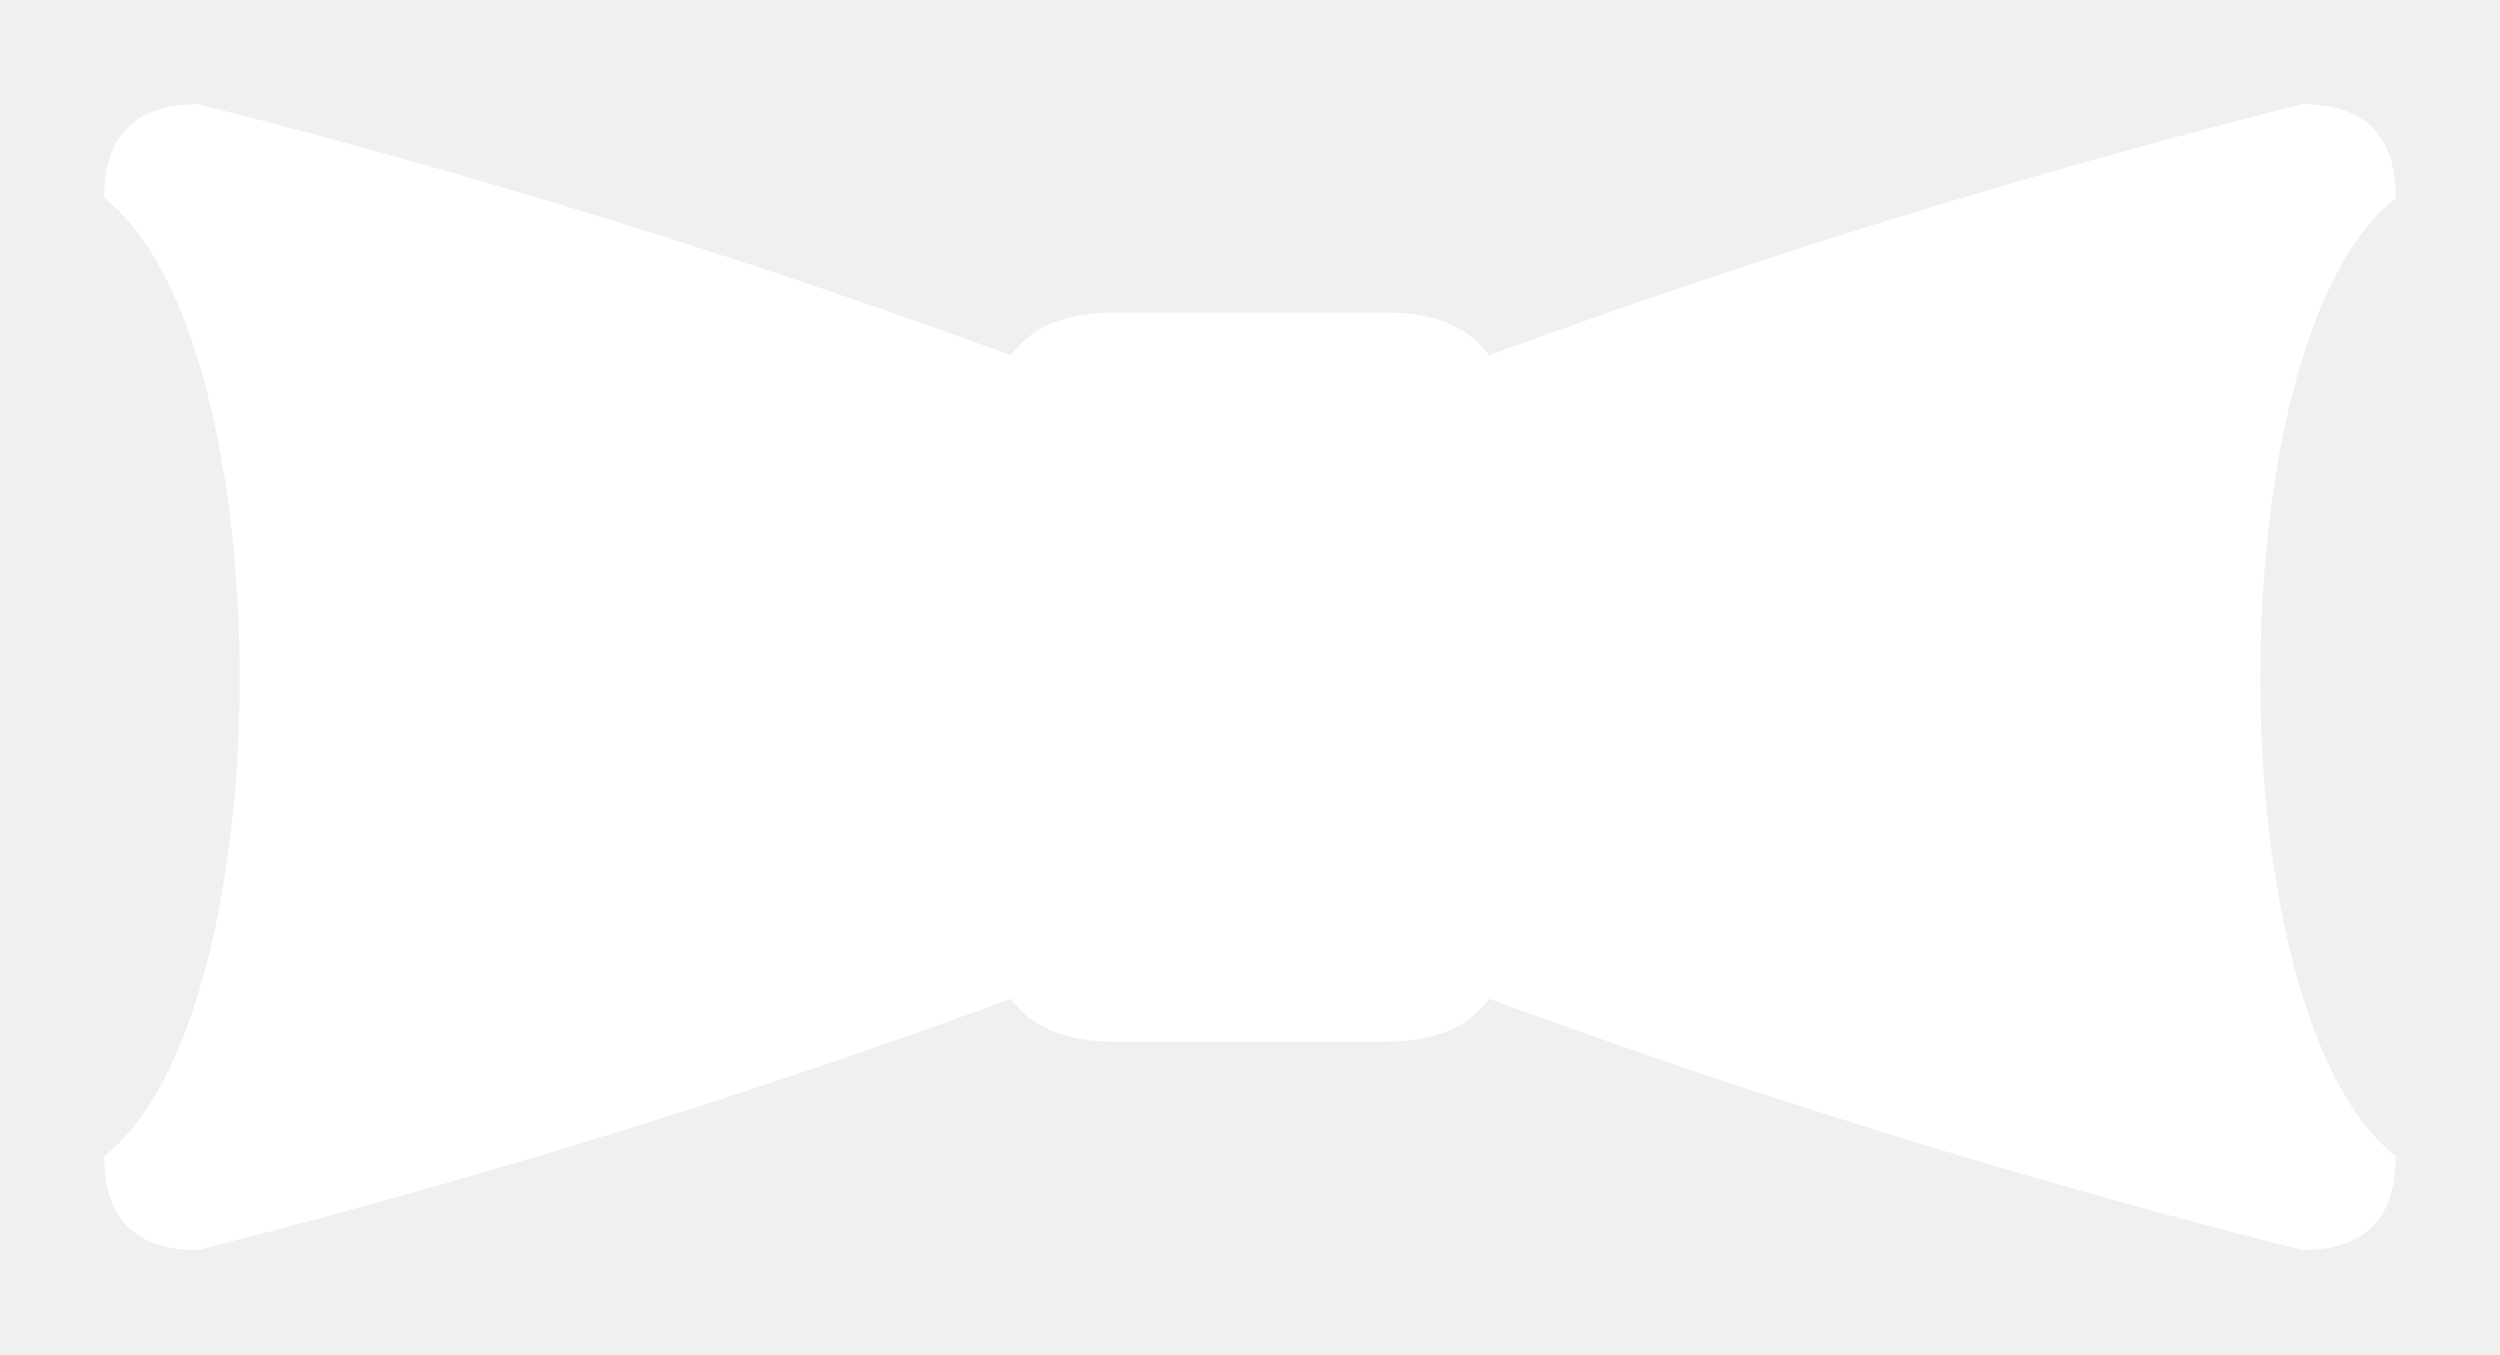
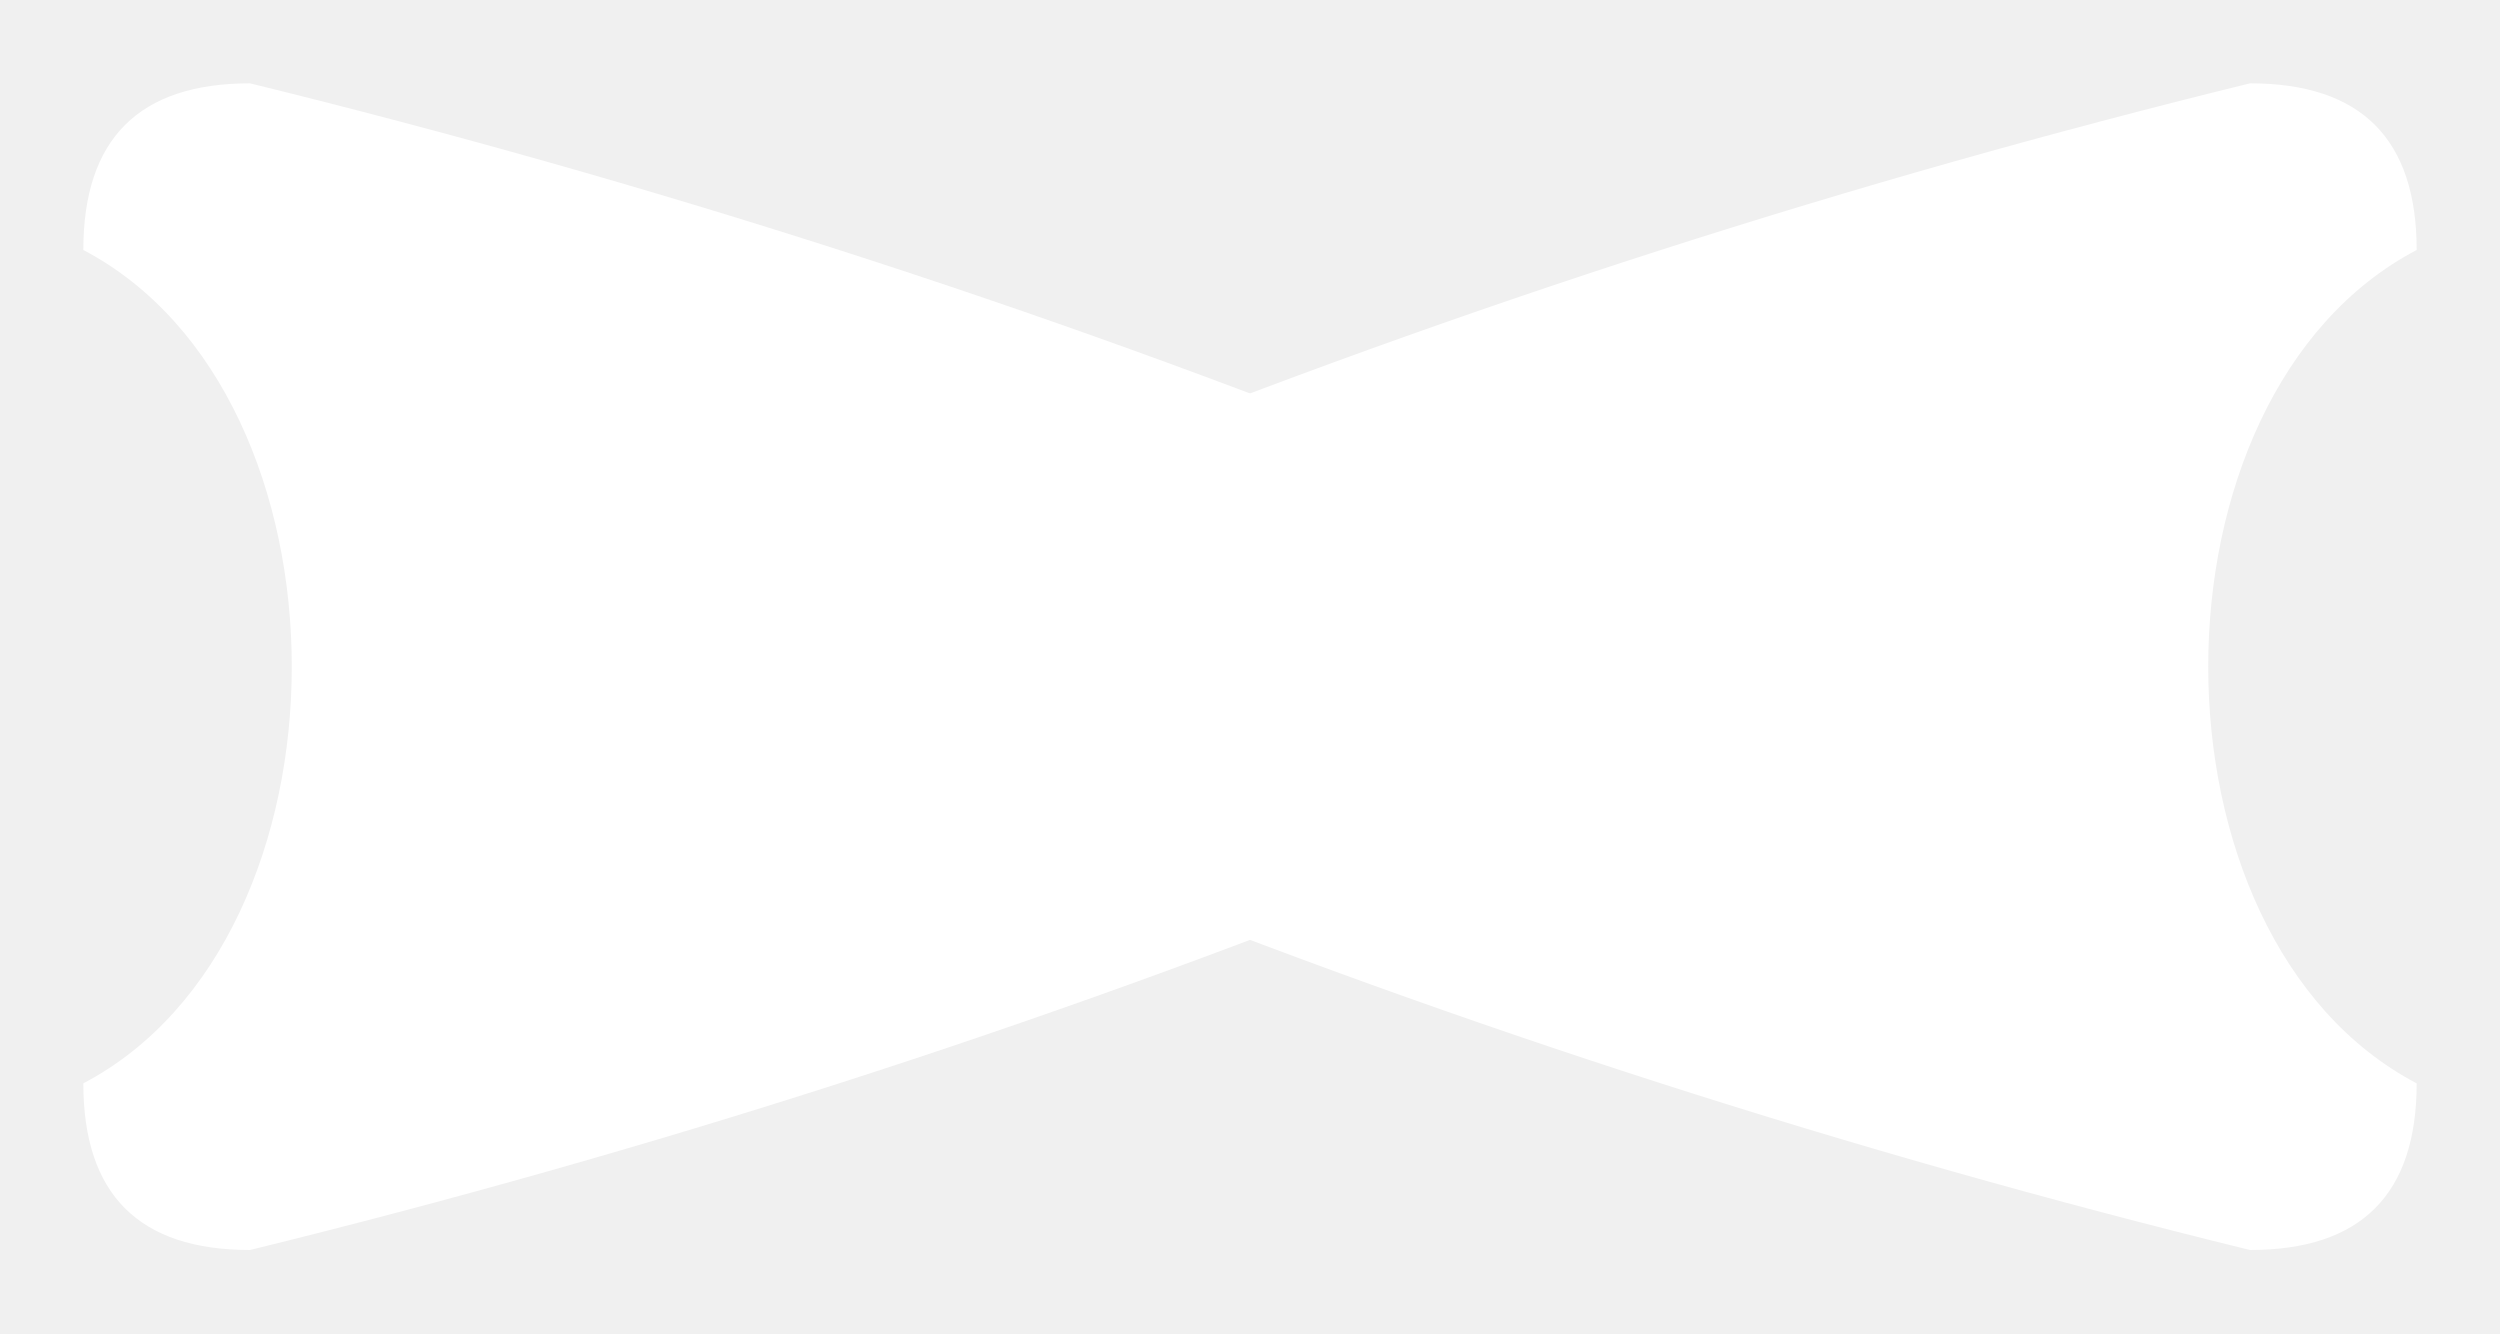
- <svg xmlns="http://www.w3.org/2000/svg" width="48" height="26" viewBox="8 19 48 26">
-   <path d="M 33 28 Q 22.65 23.74 11.8 21 Q 10 21 10 22.8 C 13.47 25.5 13.47 38.5 10 41.2 Q 10 43 11.8 43 Q 22.65 40.26 33 36 Z" fill="#ffffff" />
-   <path d="M 31 28 Q 41.35 23.74 52.2 21 Q 54 21 54 22.8 C 50.53 25.5 50.53 38.5 54 41.2 Q 54 43 52.2 43 Q 41.35 40.26 31 36 Z" fill="#ffffff" />
-   <path d="M 29.4 25 L 34.6 25 Q 37 25 37 27.4 C 36.07 29.6 36.07 34.4 37 36.6 Q 37 39 34.6 39 L 29.4 39 Q 27 39 27 36.6 C 27.93 34.4 27.93 29.6 27 27.4 Q 27 25 29.4 25 Z" fill="#ffffff" />
+ <svg xmlns="http://www.w3.org/2000/svg" width="60" height="32" viewBox="2 16 60 32">
+   <path fill="#ffffff" d="M 36 27 Q 22.34 21.52 8 18 Q 4 18 4 22 C 10.67 25.5 10.67 38.5 4 42 Q 4 46 8 46 Q 22.34 42.48 36 37 Z" />
+   <path fill="#ffffff" d="M 28 27 Q 41.66 21.52 56 18 Q 60 18 60 22 C 53.33 25.5 53.33 38.5 60 42 Q 60 46 56 46 Q 41.66 42.48 28 37 Z" />
</svg>
